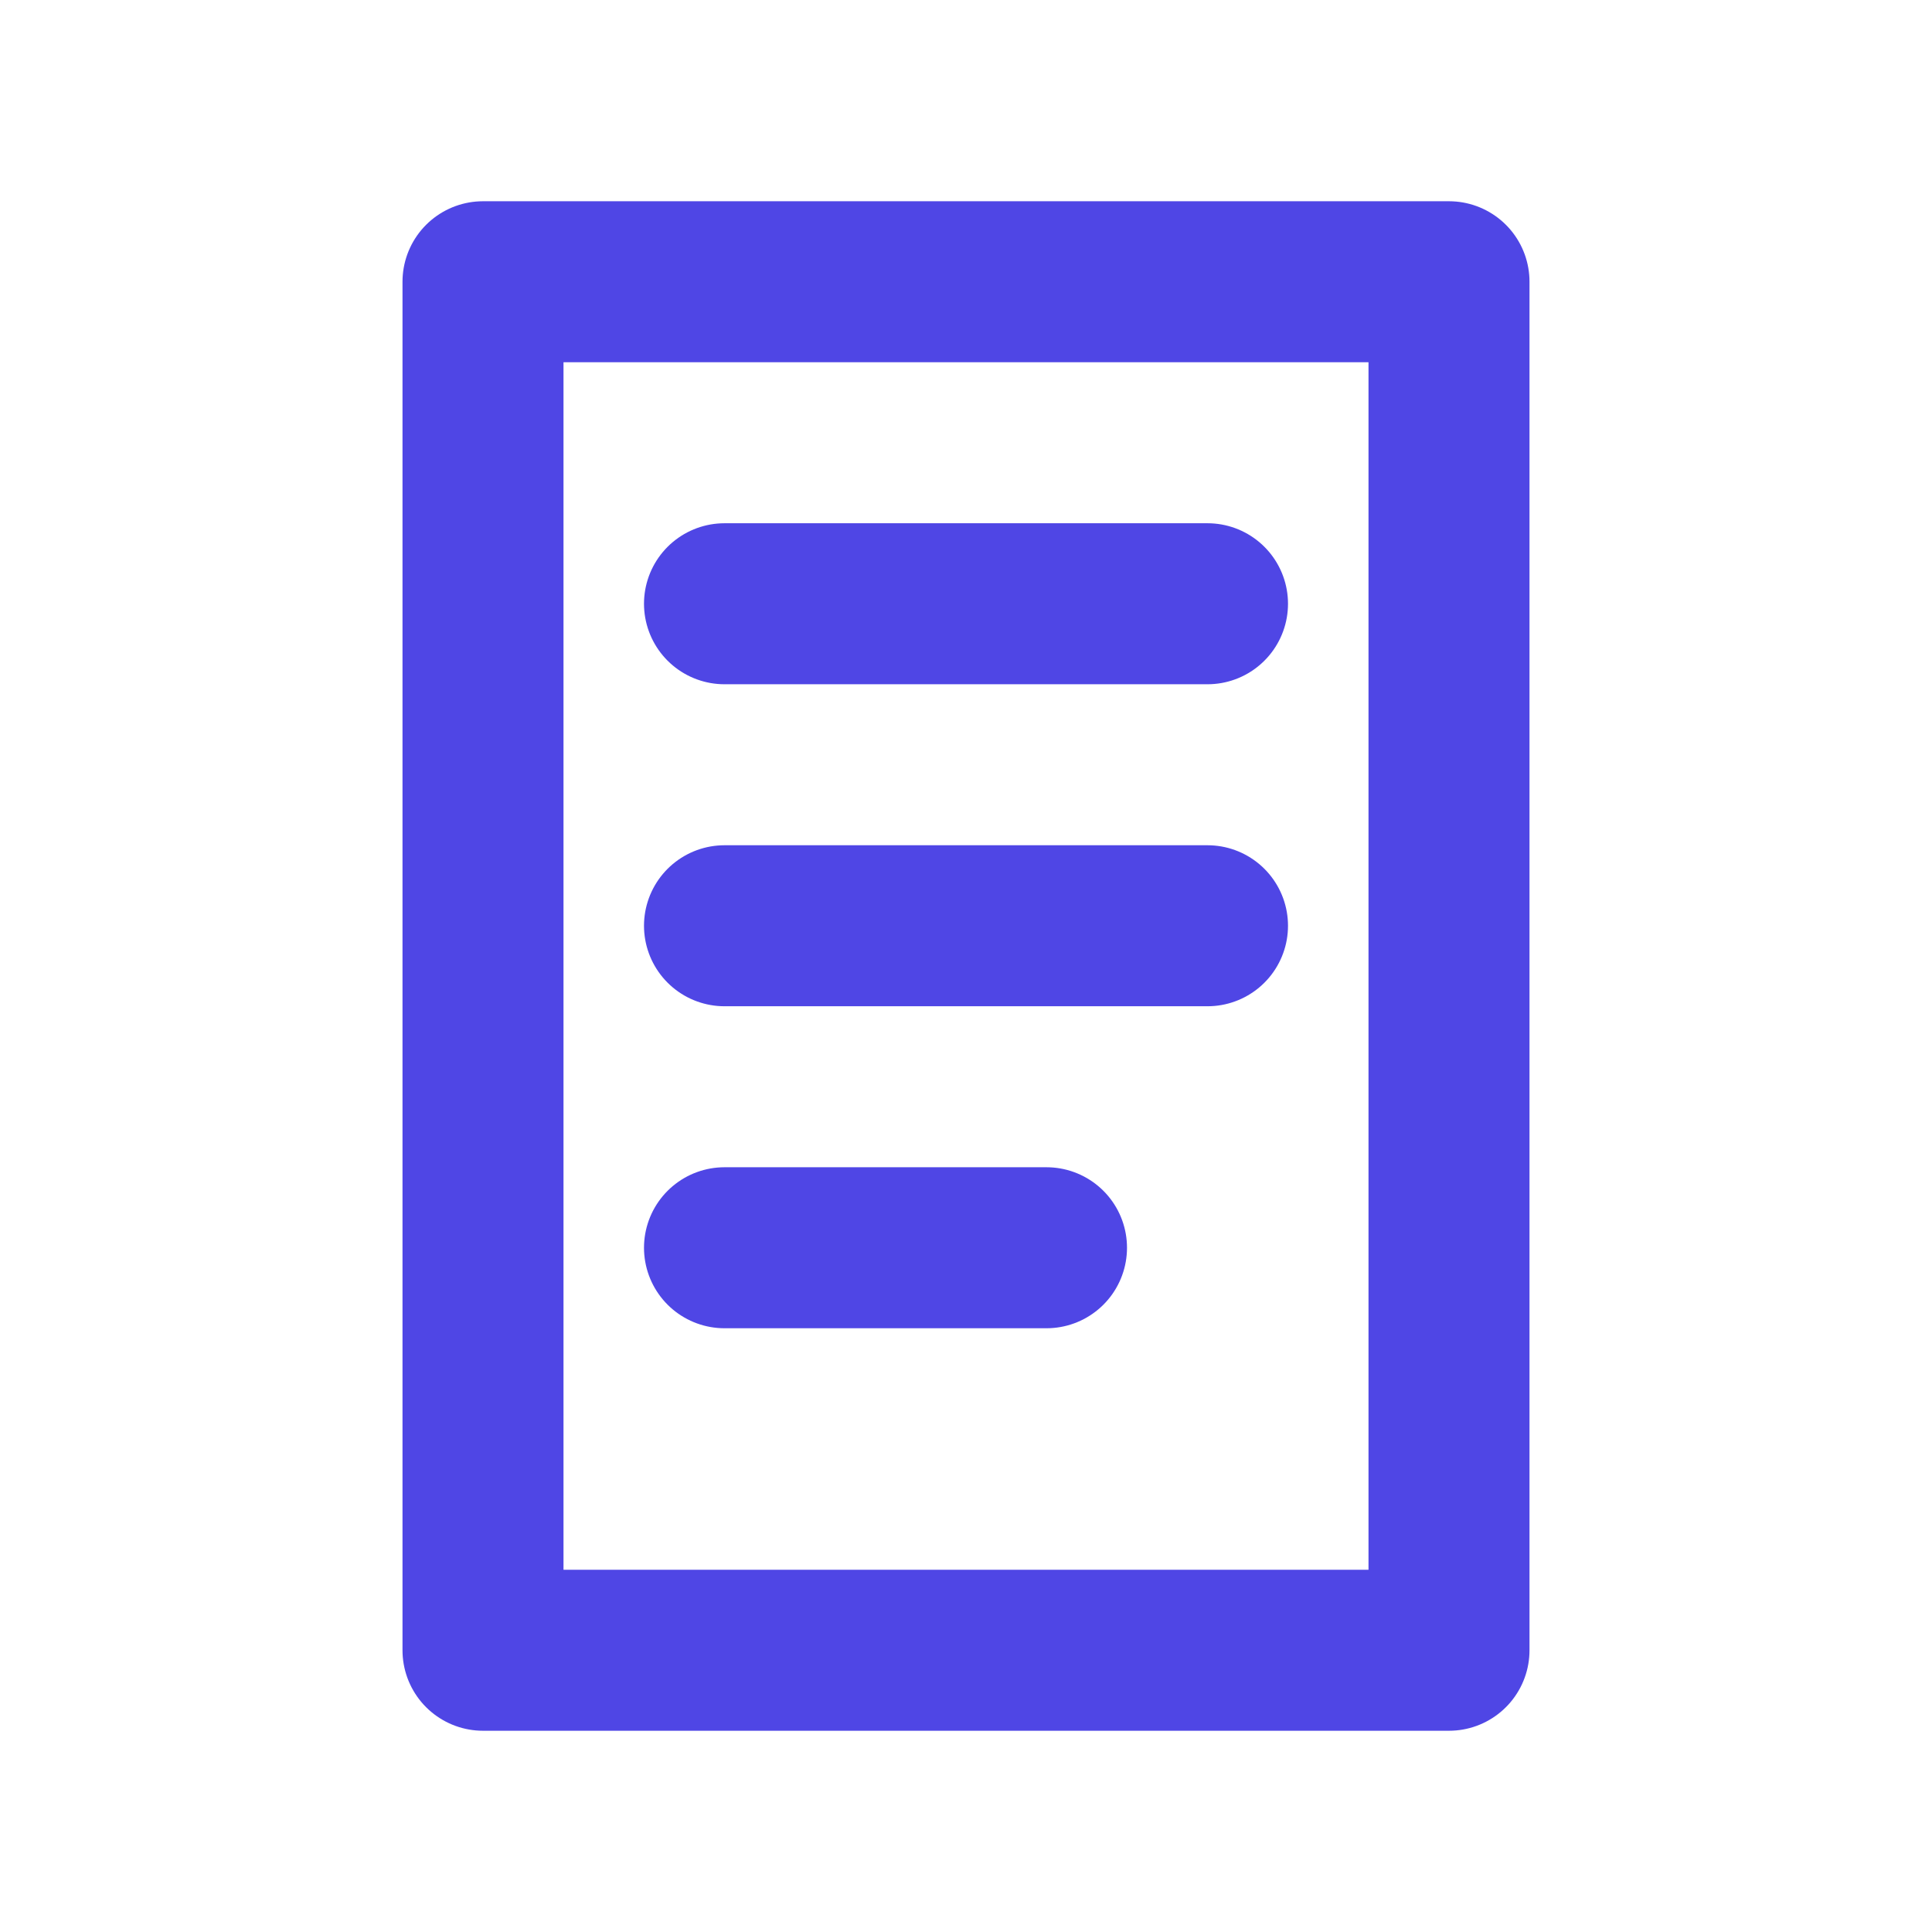
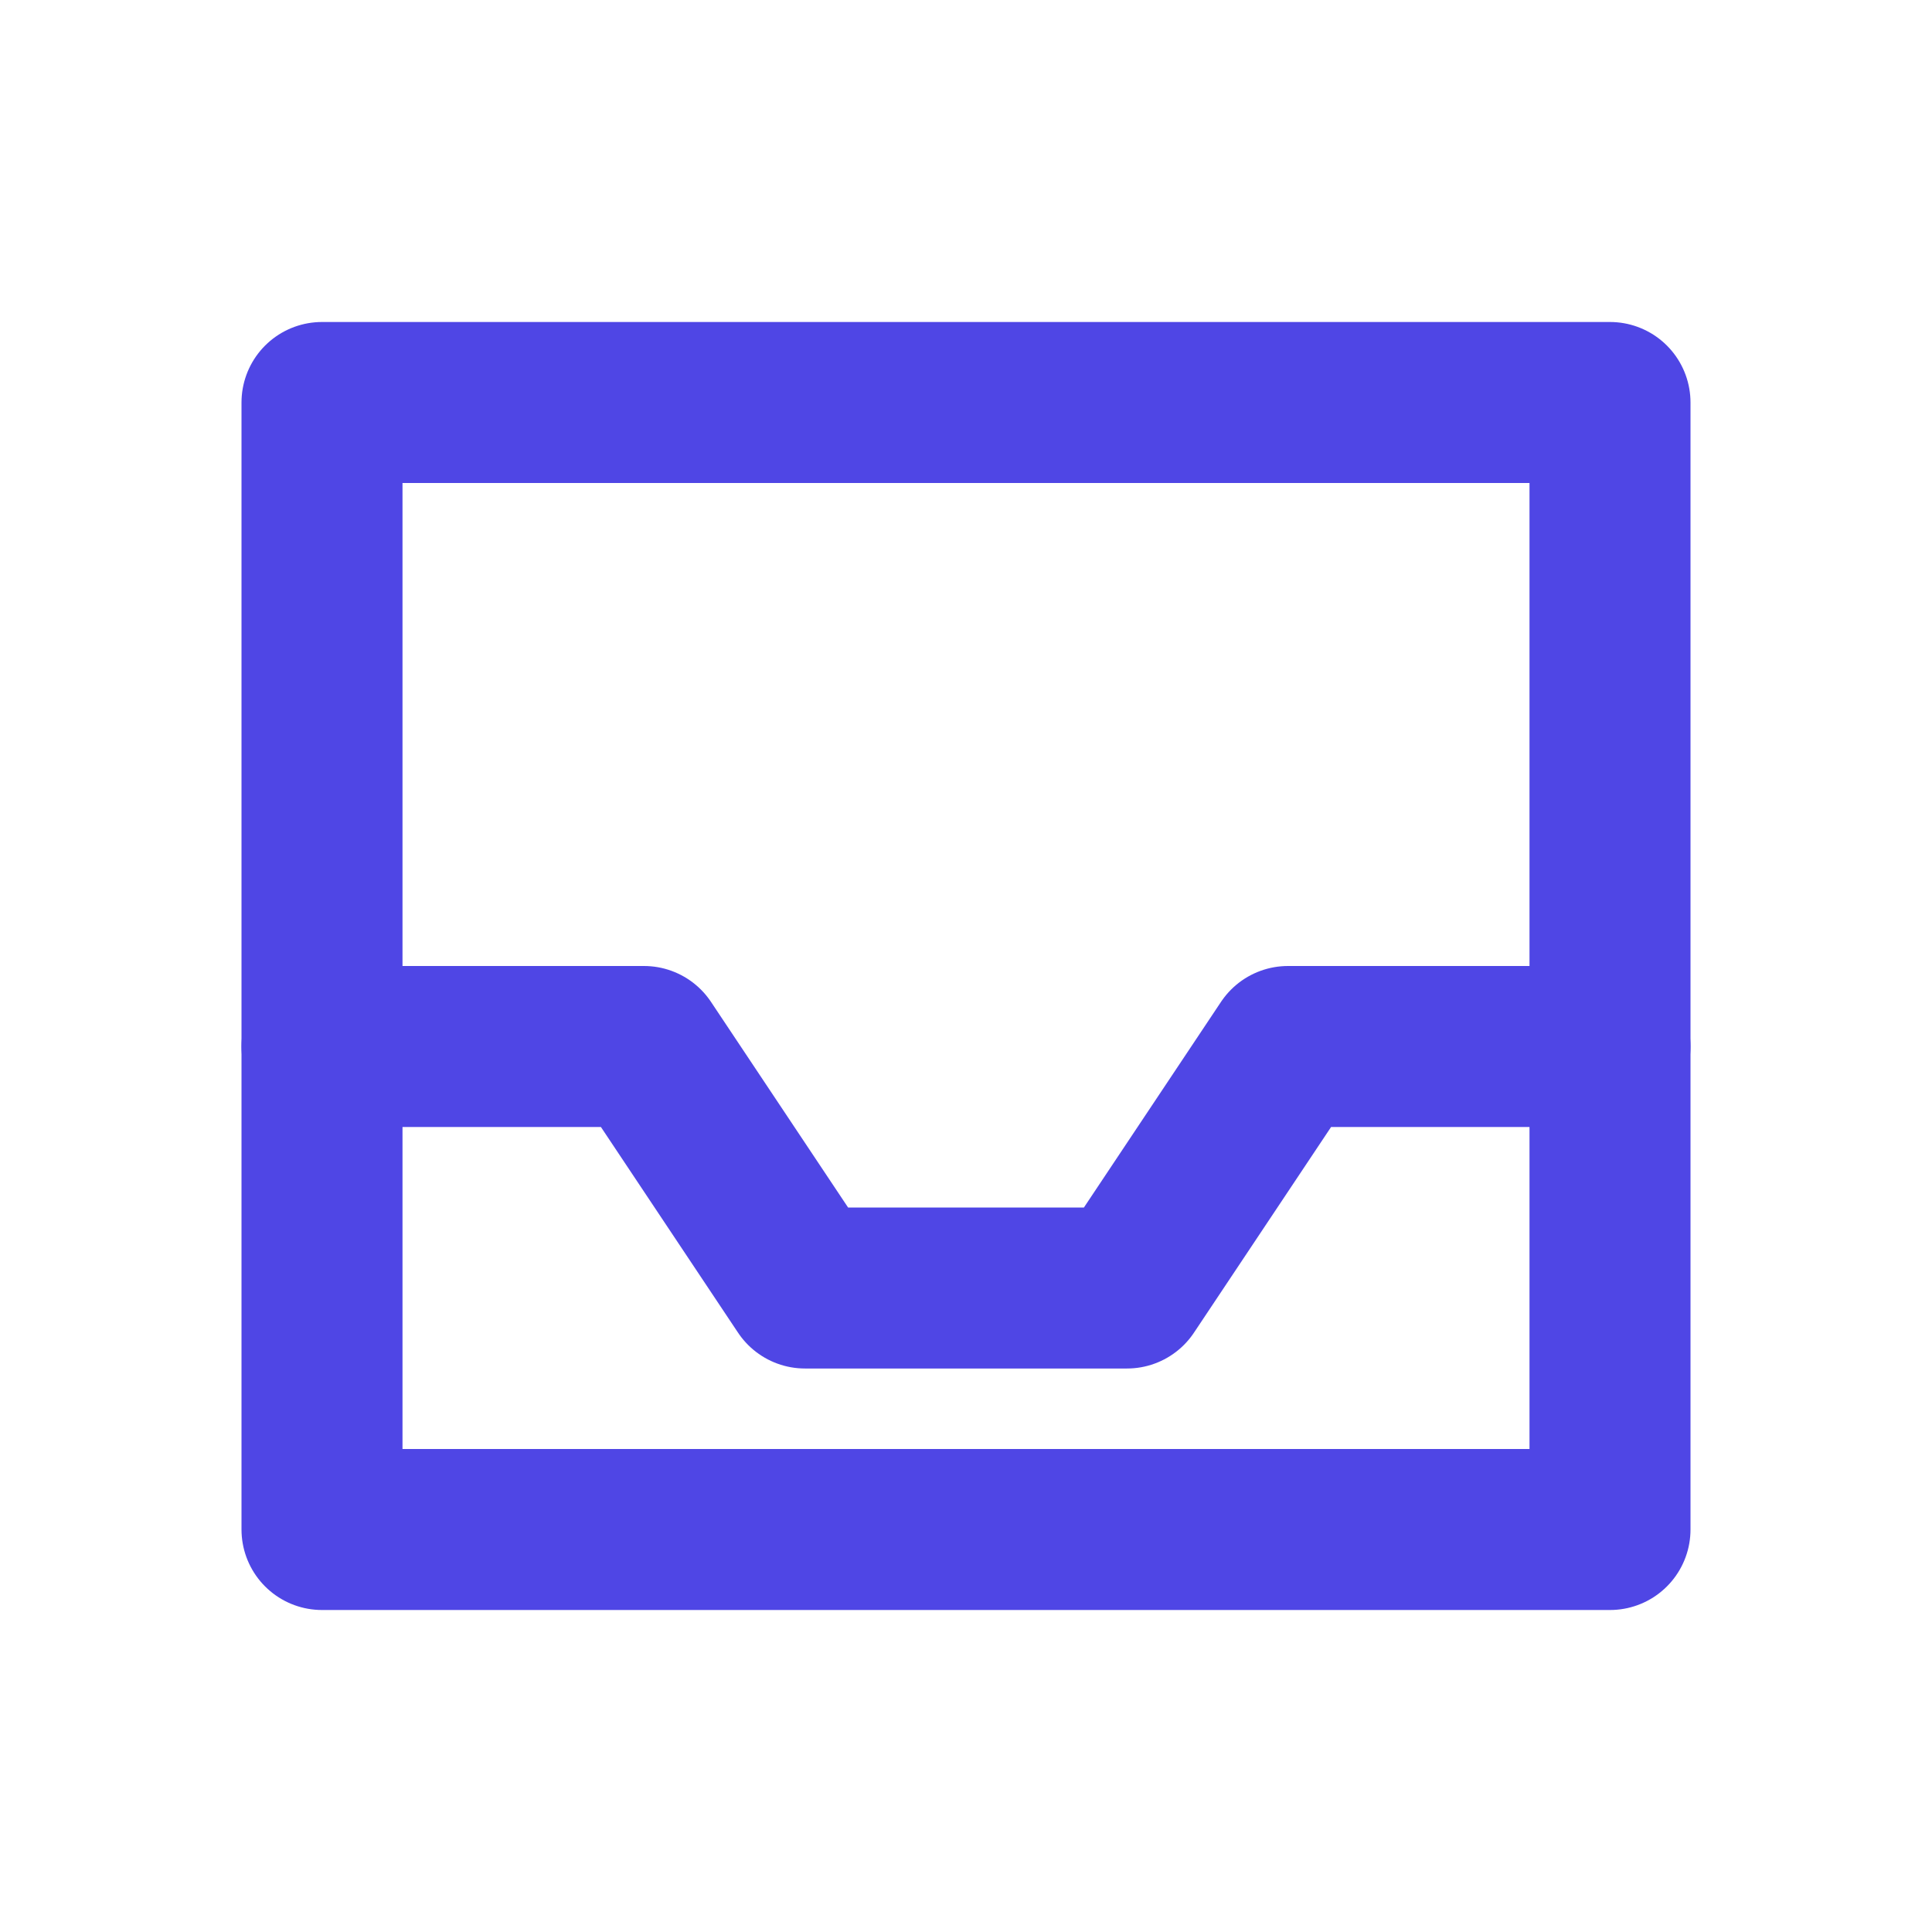
<svg xmlns="http://www.w3.org/2000/svg" viewBox="0 0 24 24" fill="none" stroke="#4f46e5" stroke-width="2" stroke-linecap="round" stroke-linejoin="round">
-   <path d="M6 3.5h12v17H6z" />
-   <path d="M9 7.5h6" />
-   <path d="M9 11.5h6" />
-   <path d="M9 15.5h4" />
+   <path d="M4 5h16v14H4z" />
+   <path d="M4 13h4l2 3h4l2-3h4" />
</svg>
